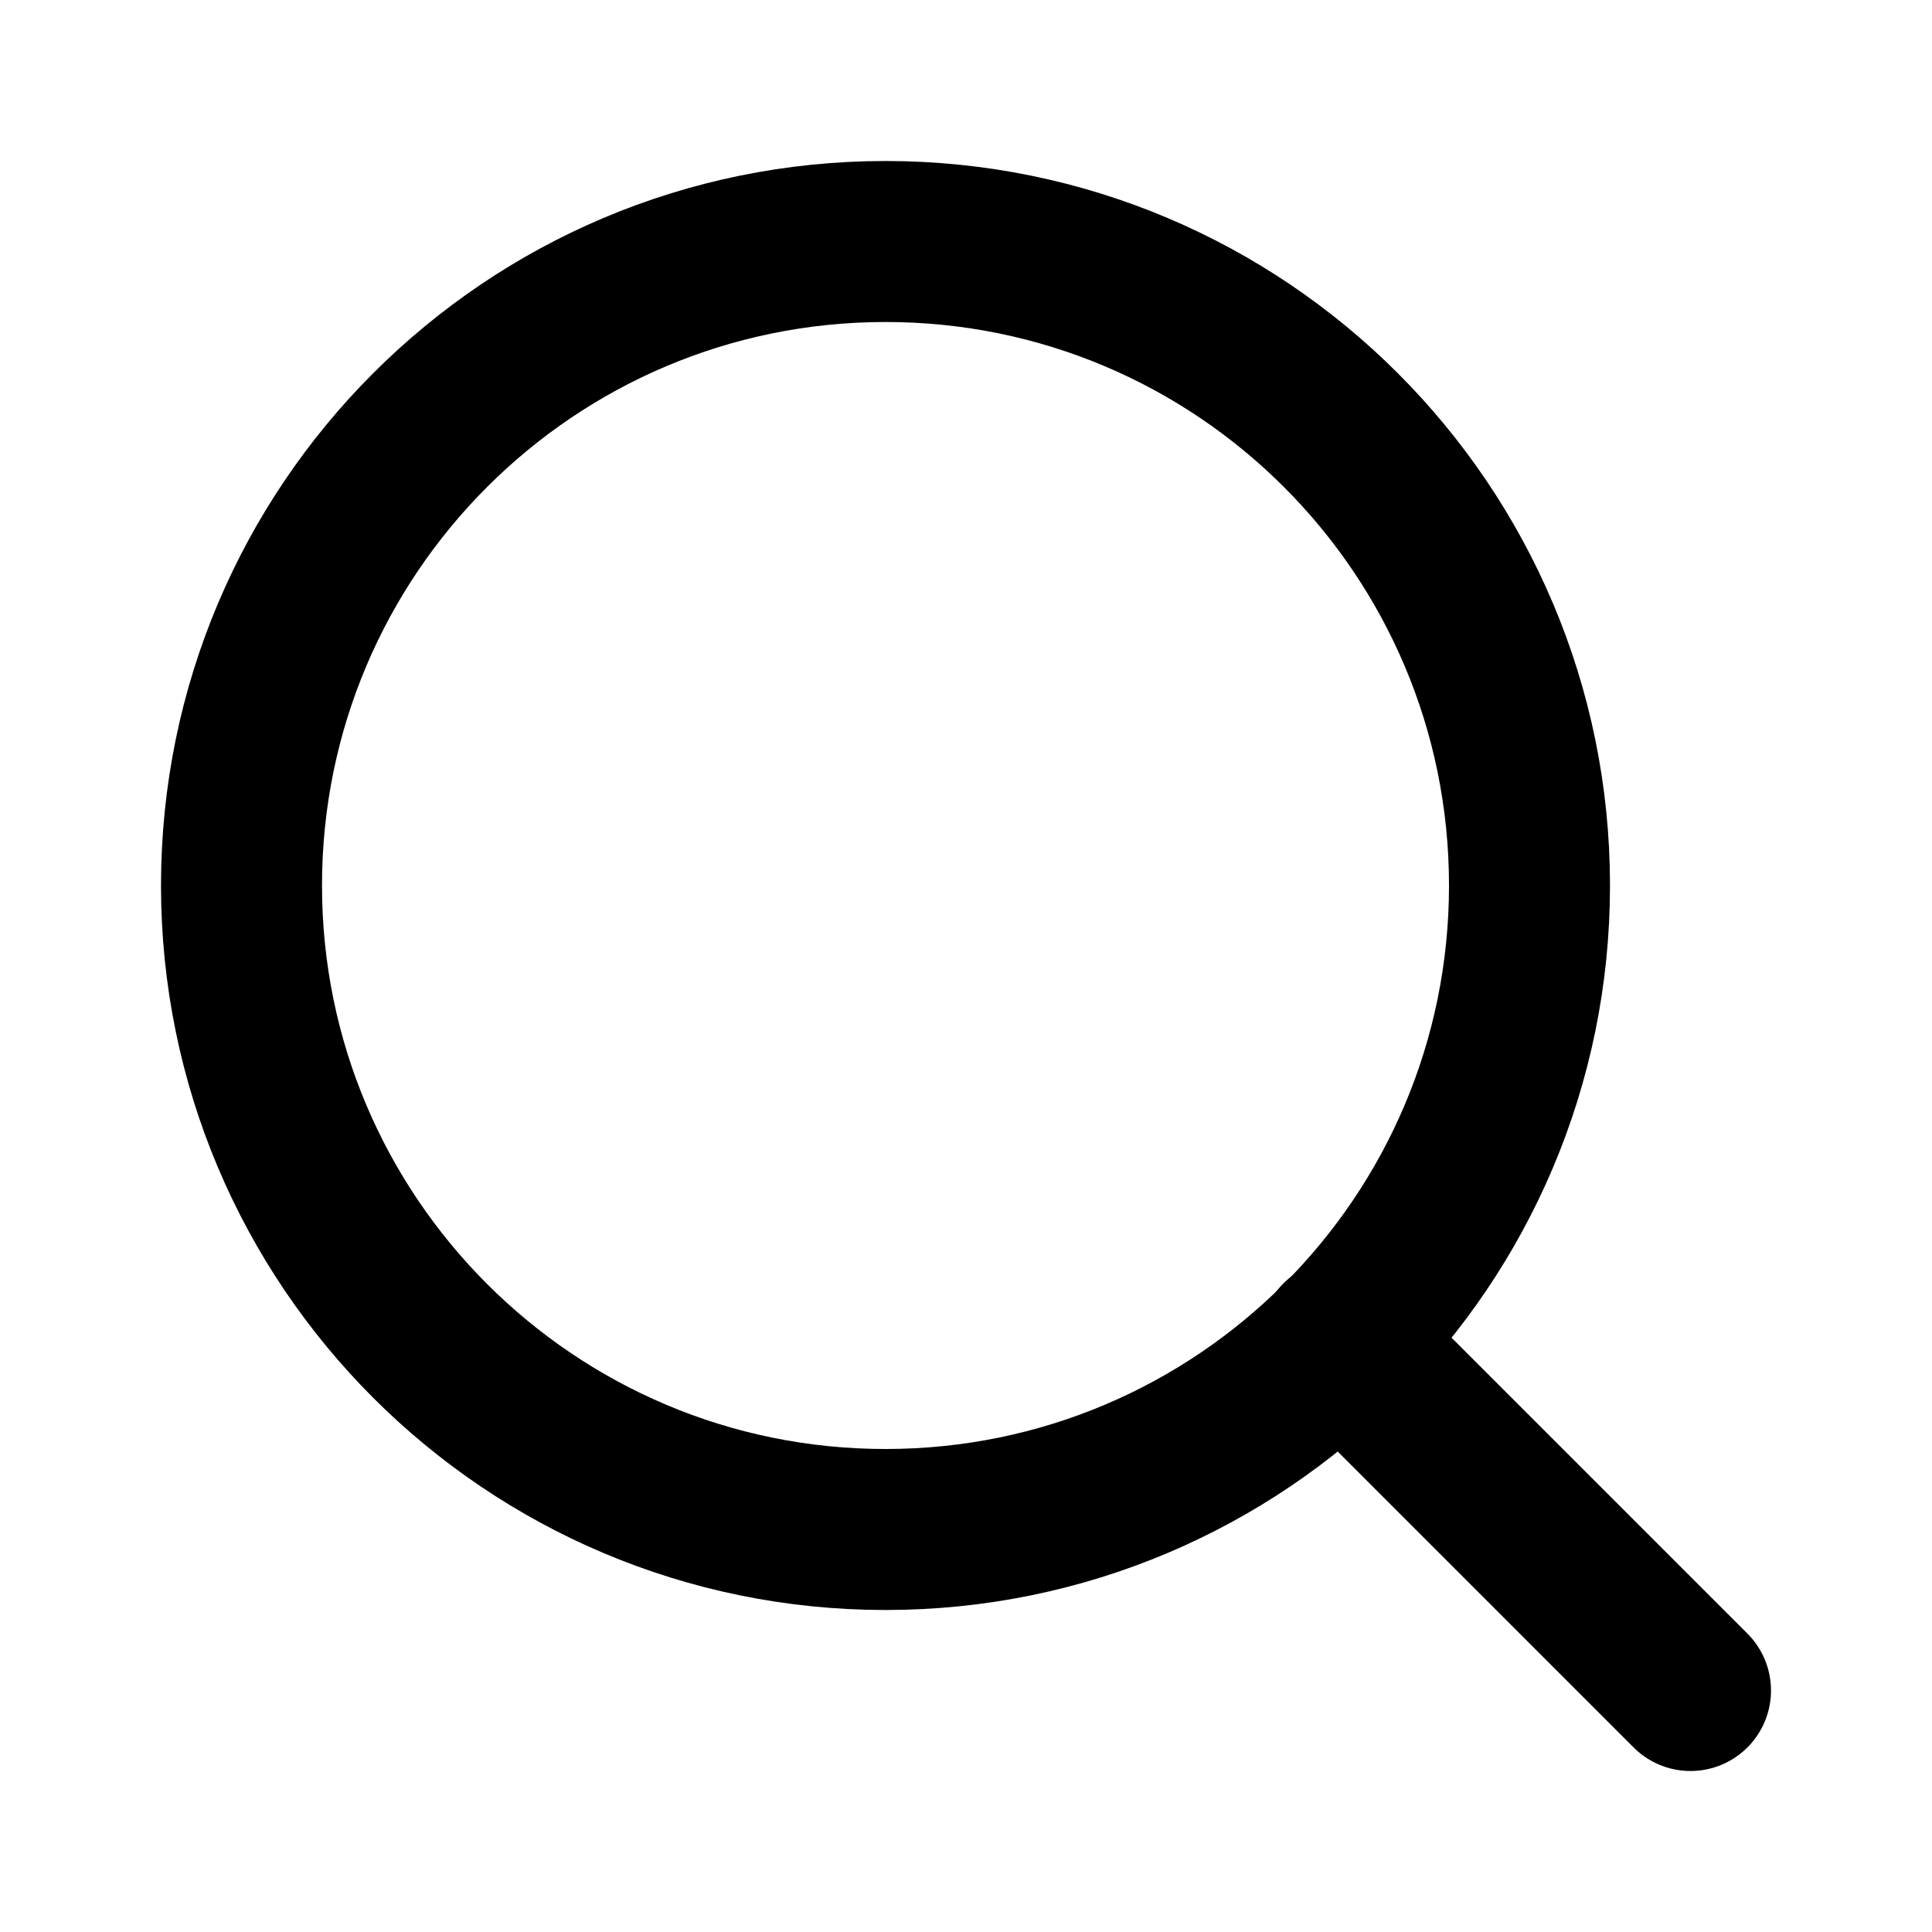
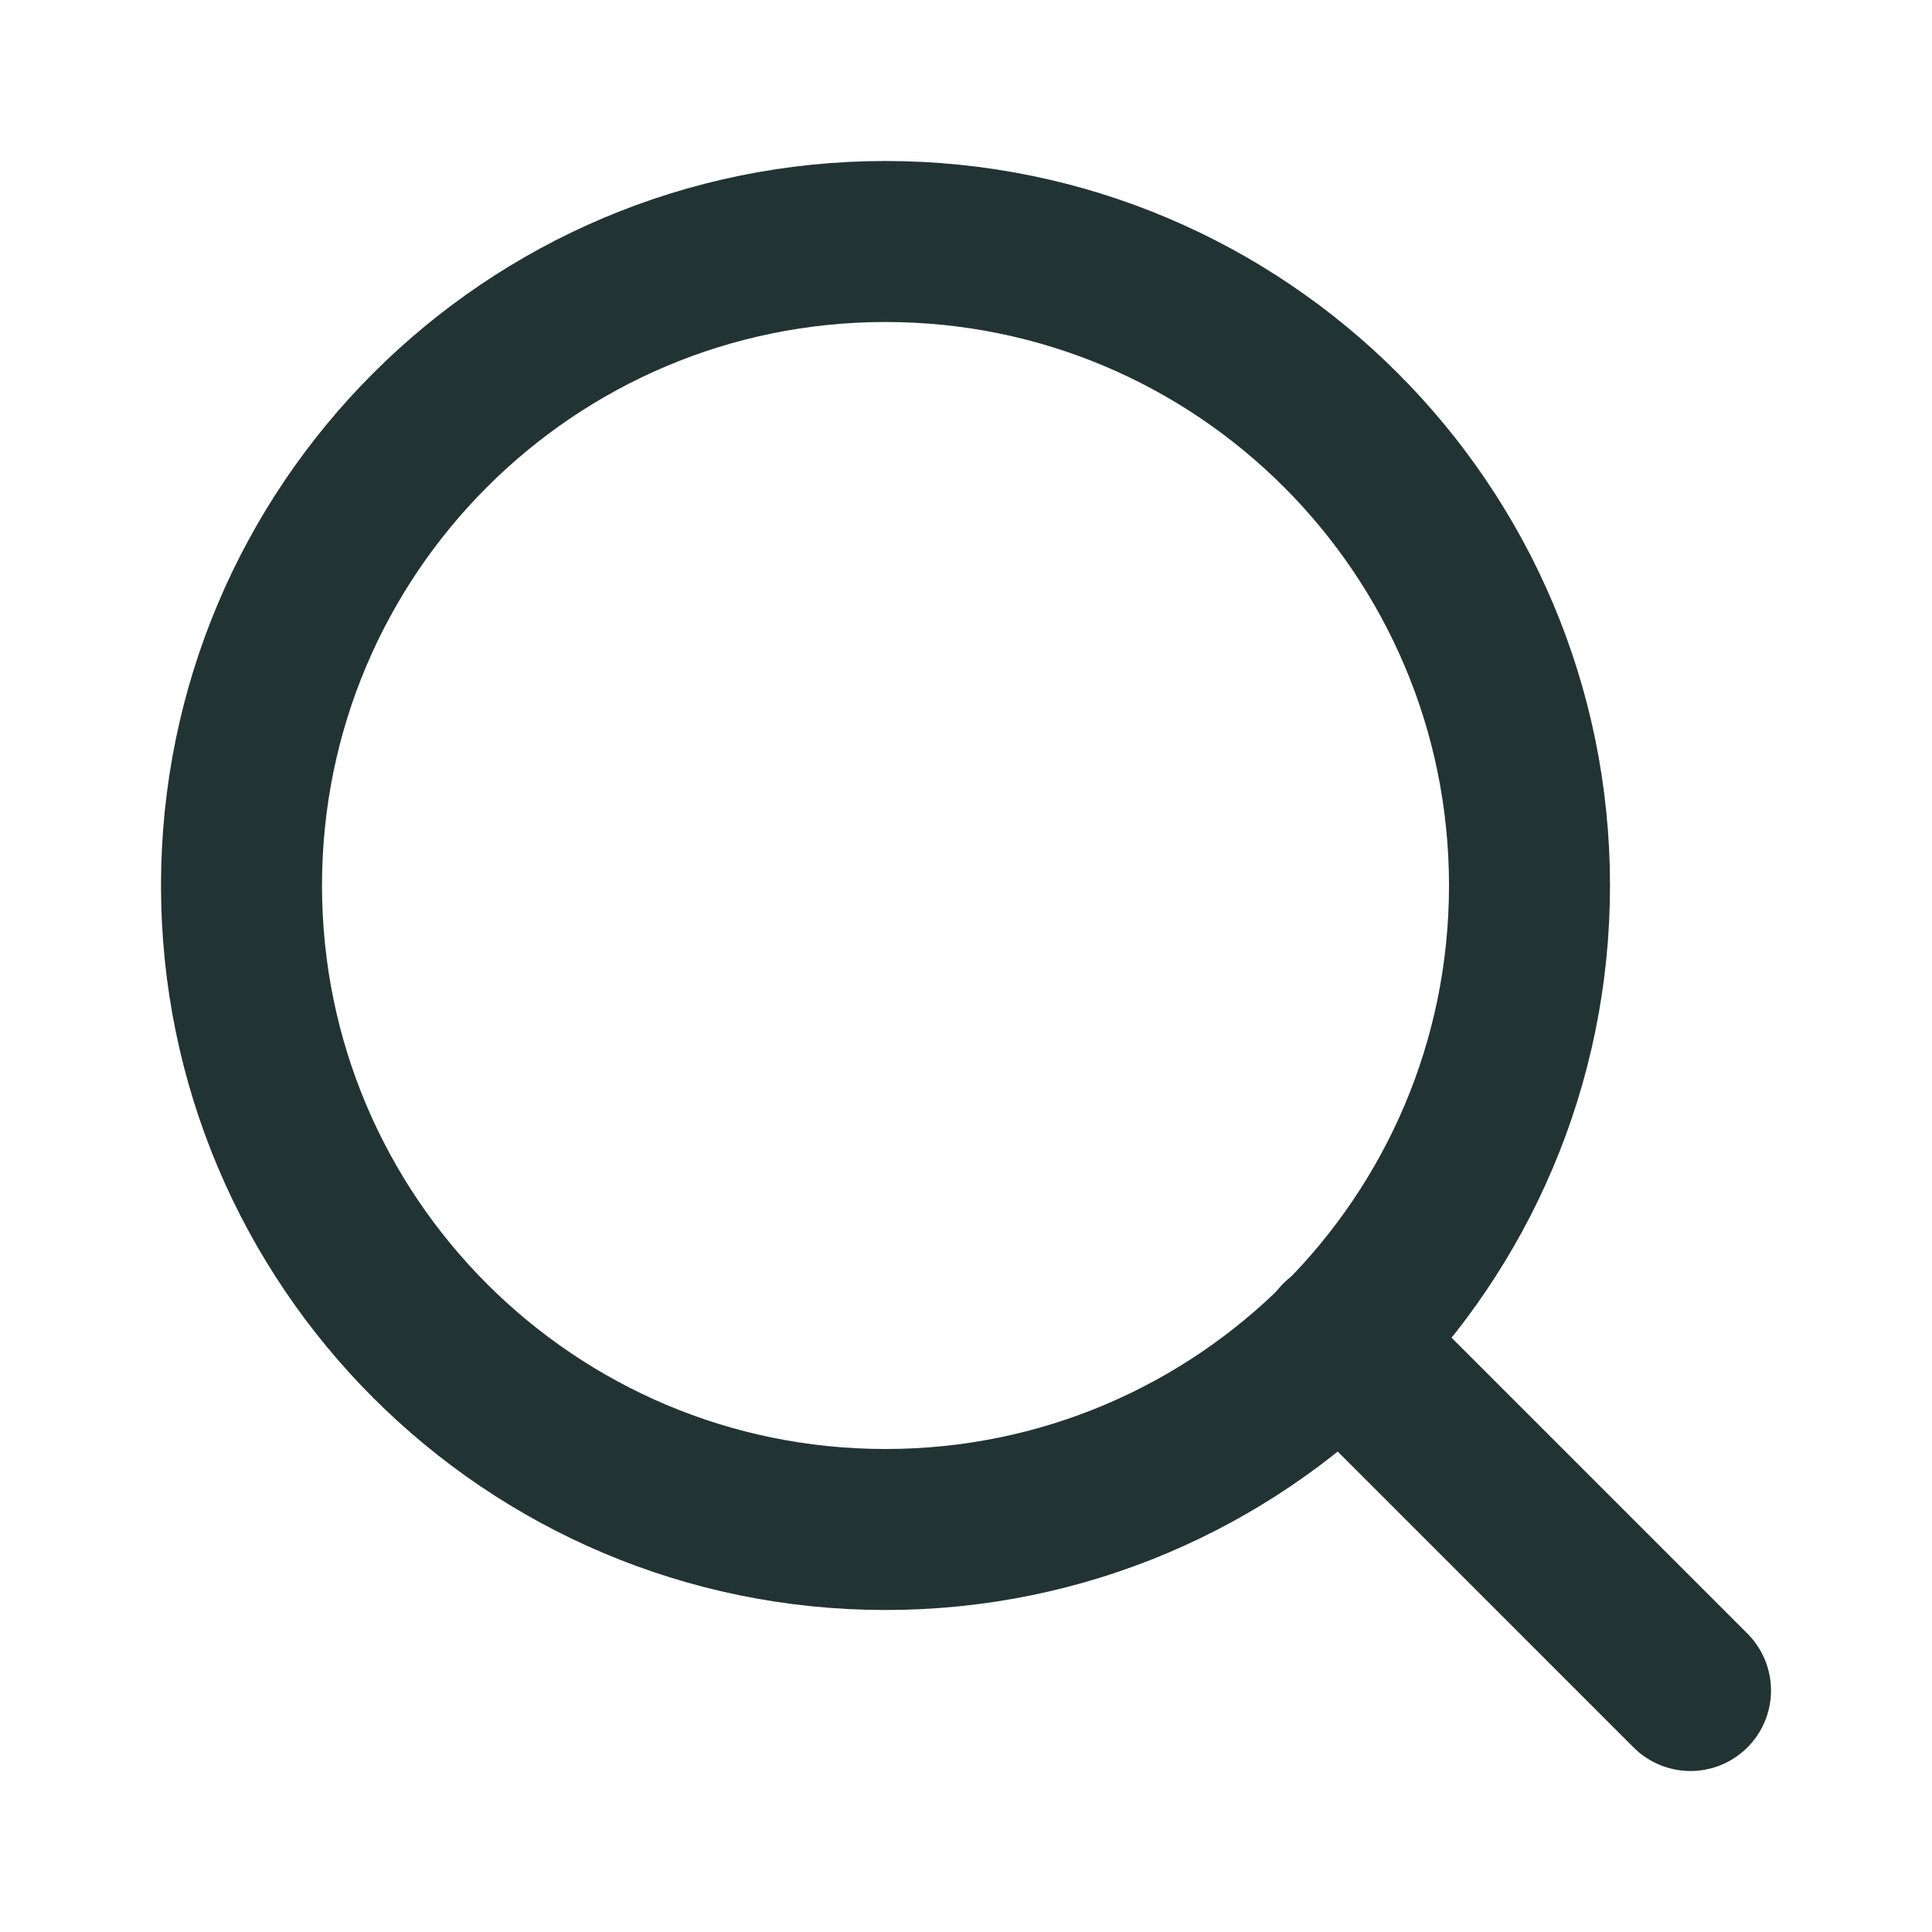
- <svg xmlns="http://www.w3.org/2000/svg" width="16" height="16" viewBox="0 0 24 24" fill="none" stroke="currentColor" stroke-width="2" stroke-linecap="round" stroke-linejoin="round" class="feather feather-search">
+ <svg xmlns="http://www.w3.org/2000/svg" width="16" height="16" viewBox="0 0 24 24" fill="none" stroke="#233" stroke-width="2" stroke-linecap="round" stroke-linejoin="round" class="feather feather-search">
  <circle cx="11" cy="11" r="8" />
  <line x1="21" y1="21" x2="16.65" y2="16.65" />
</svg>
